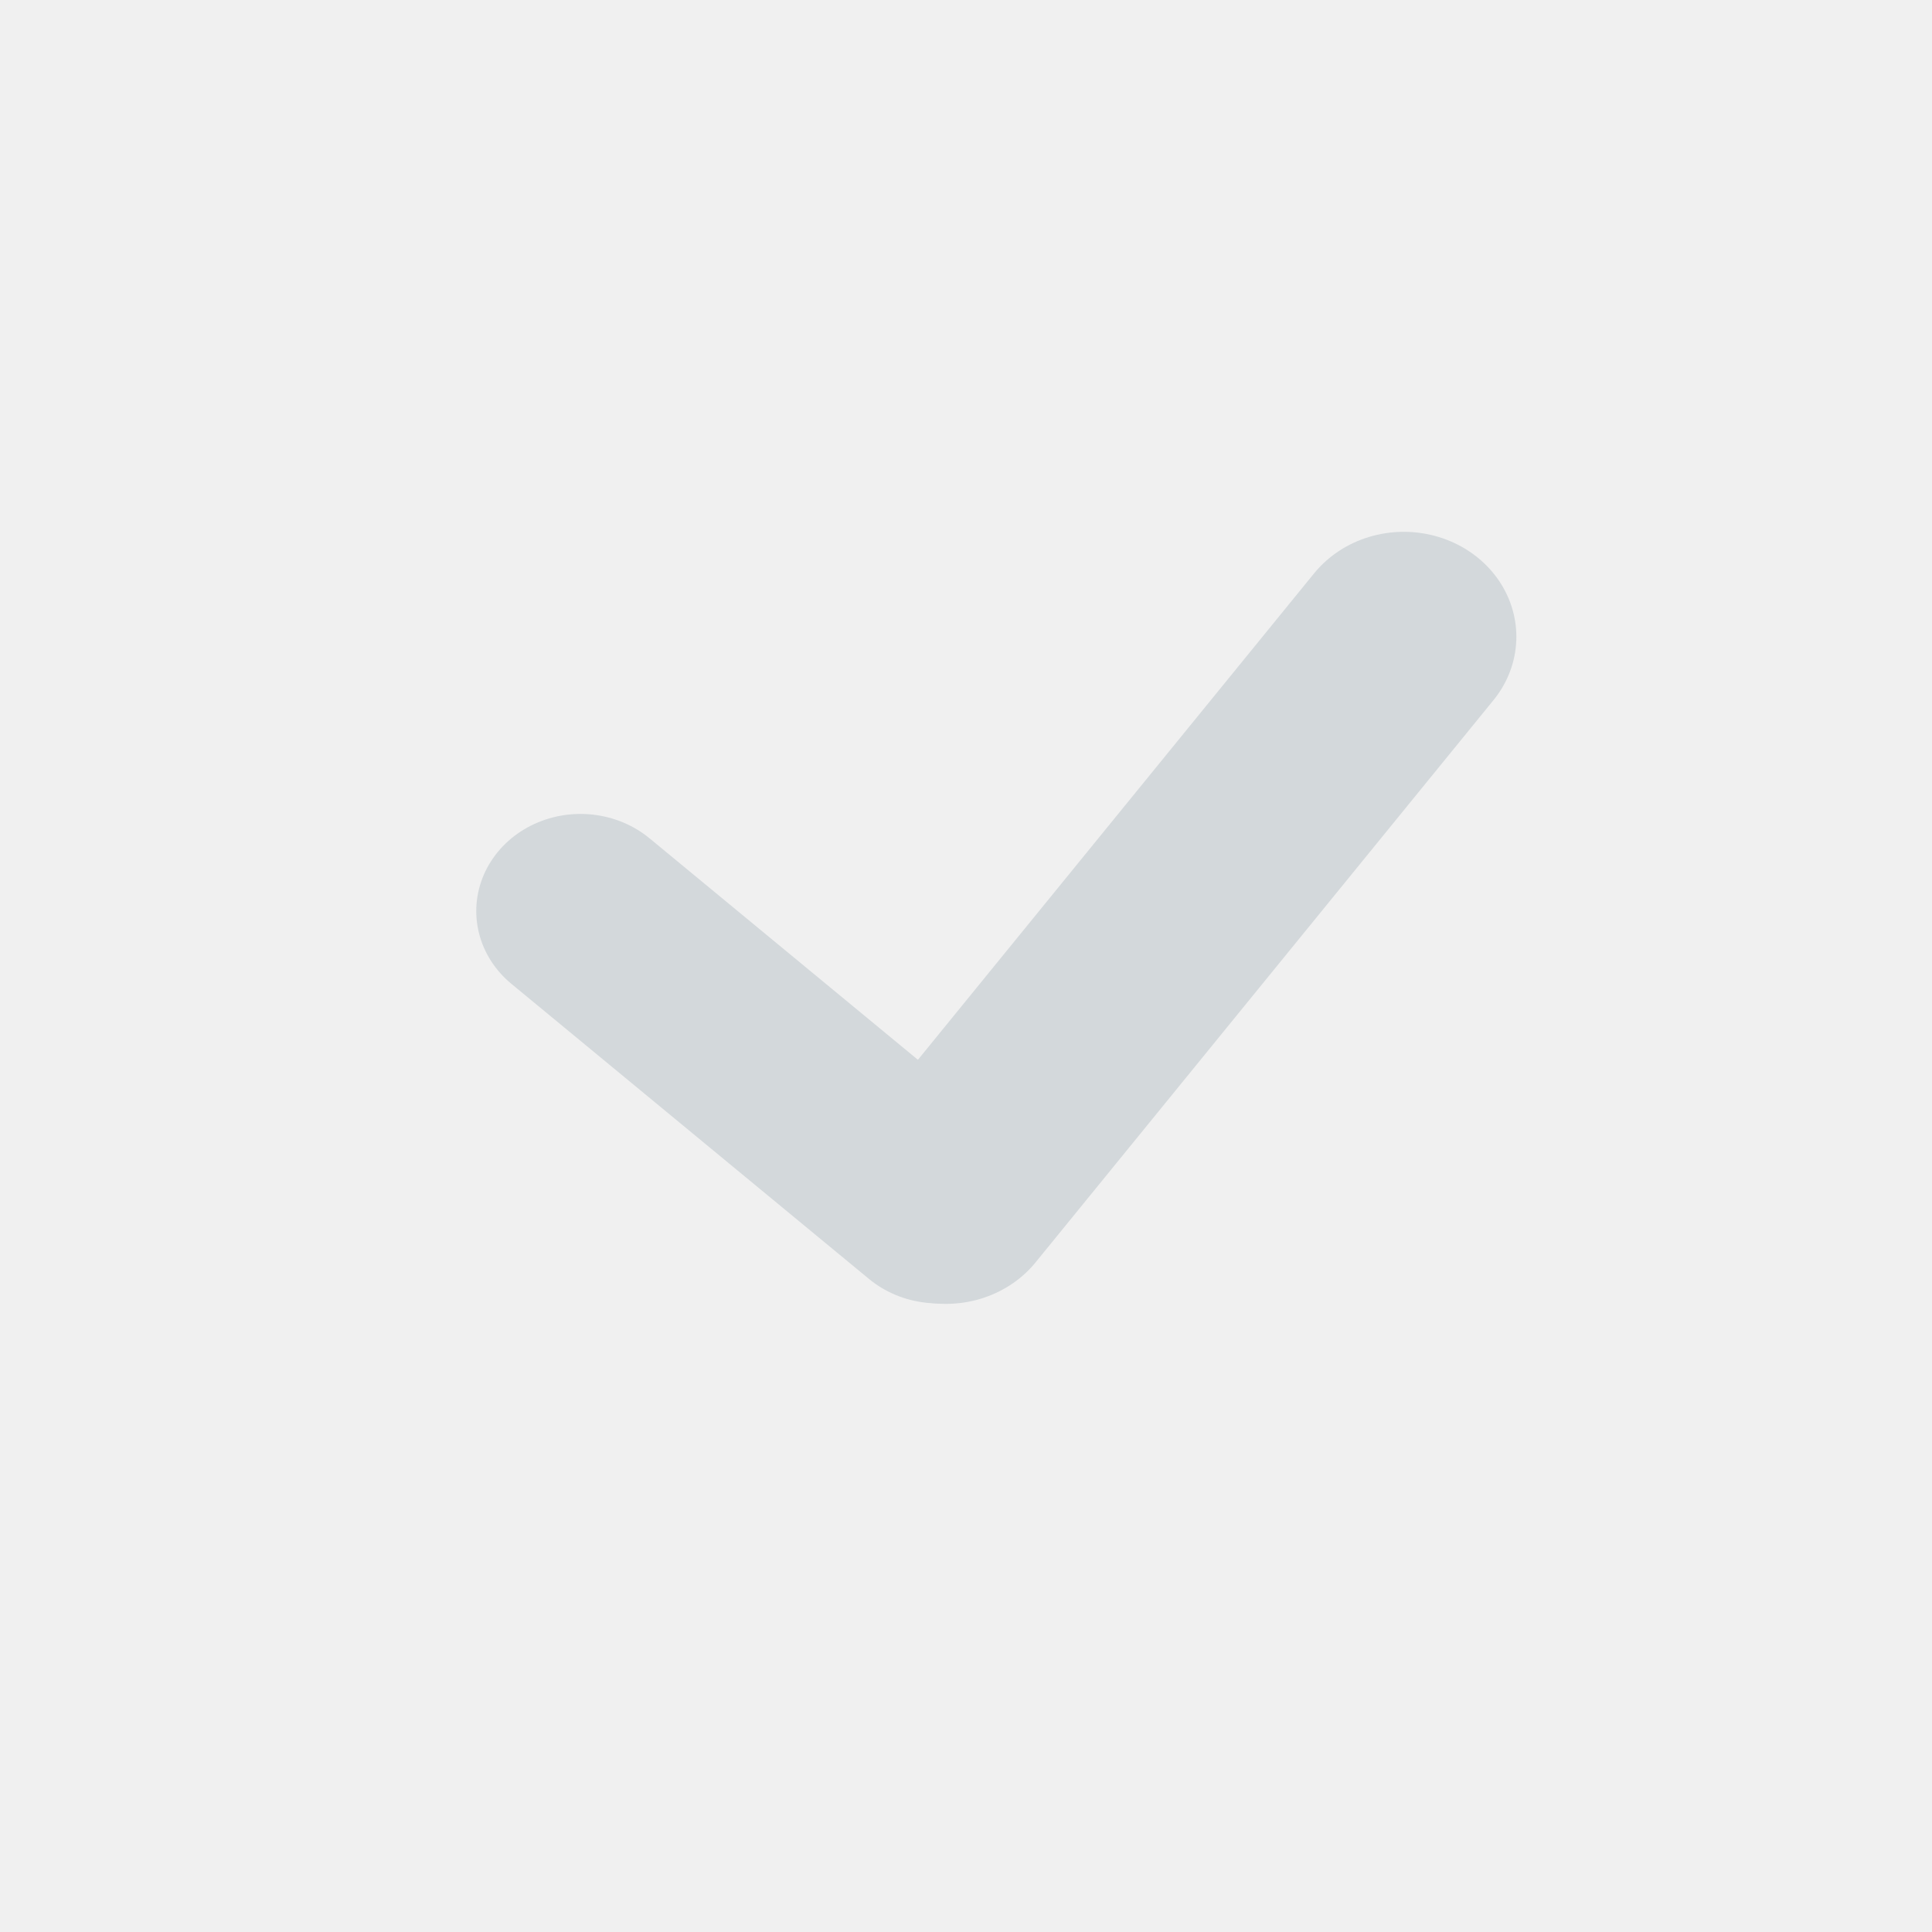
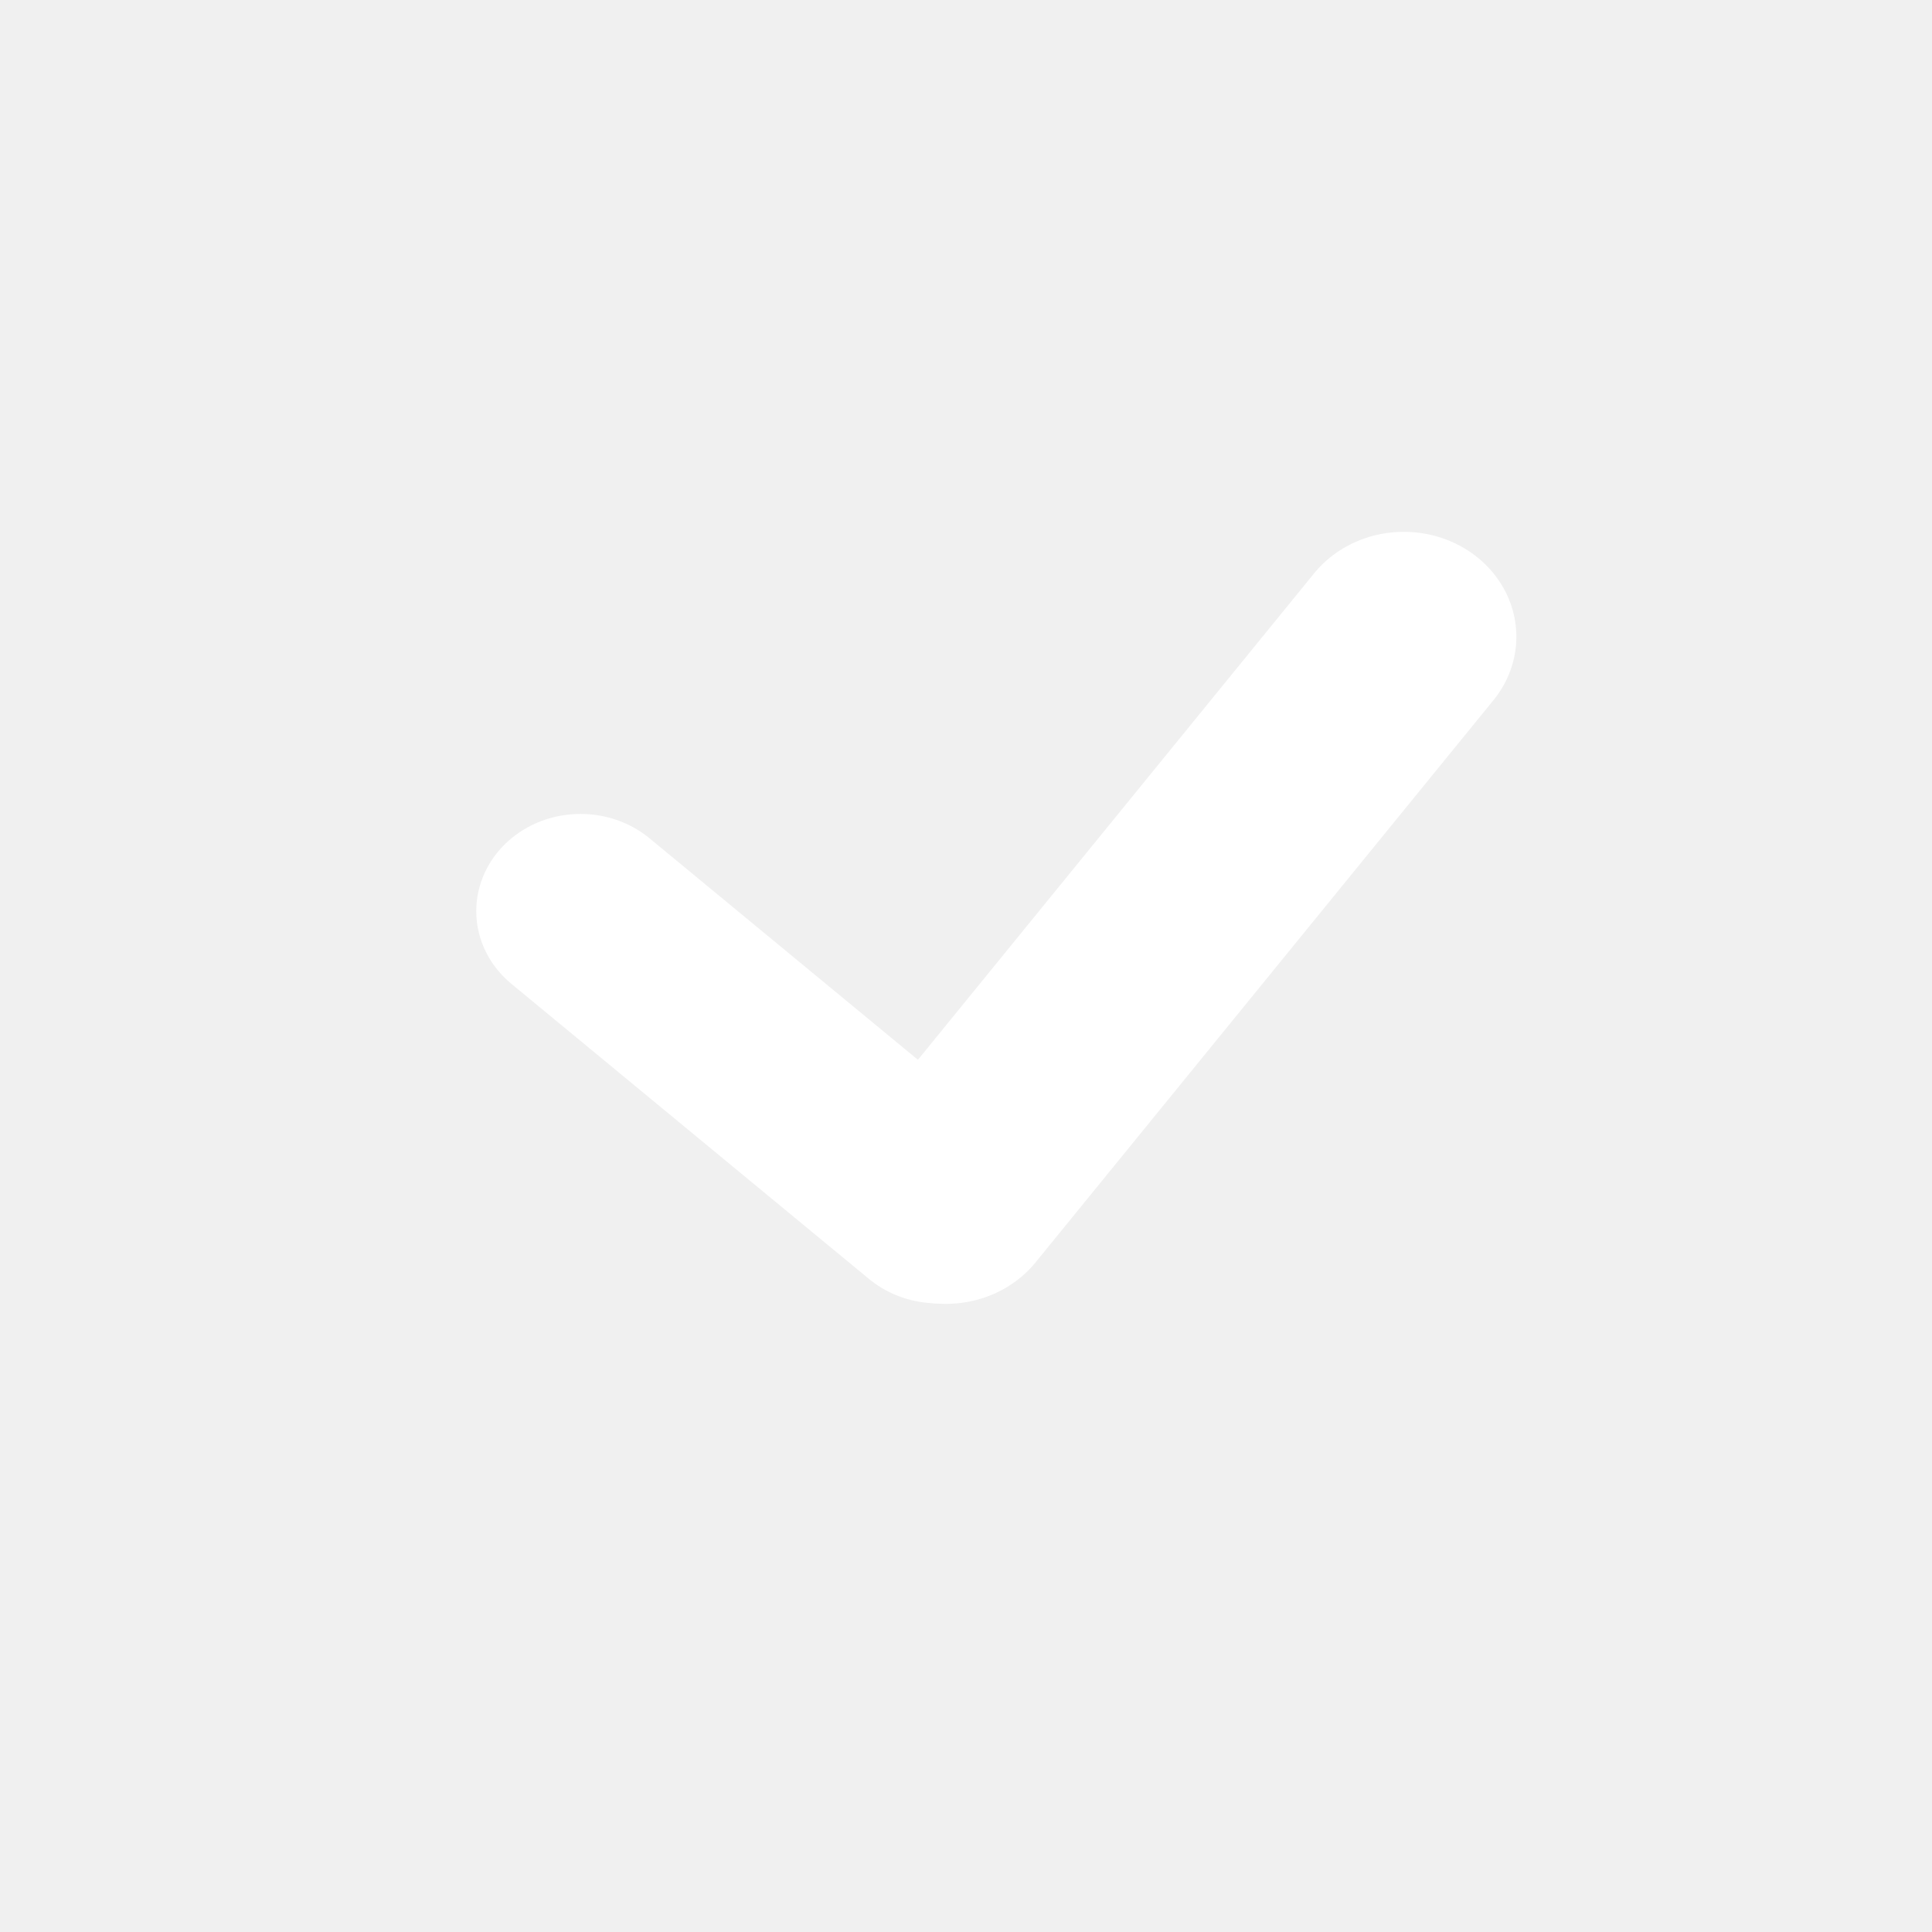
<svg xmlns="http://www.w3.org/2000/svg" width="24" height="24" viewBox="0 0 48 48" version="1.1" id="svg14">
  <defs id="defs18" />
  <g id="g12" transform="matrix(1,0,0,0.9321779,0,1.644963)">
    <g id="g10">
      <rect fill-opacity="0.01" fill="#ffffff" x="0" y="0" width="48" height="48" stroke-width="4" stroke="none" fill-rule="evenodd" id="rect2" />z
      <path d="M 4.976,6.593 24.118,0.594 43.242,6.593 V 25.601 c 0,12.933 -7.706,17.71 -19.13,21.798 v 0 C 12.685,43.312 4.917,38.603 4.941,25.667 Z" stroke="context-fill" stroke-width="4.406" fill="context-fill" fill-rule="nonzero" stroke-linejoin="round" id="path4" />
-       <path d="M 34.877,15.206 23.501,30.19" stroke="#d3d8db" stroke-width="4.448" stroke-linecap="round" stroke-linejoin="round" fill="none" fill-rule="evenodd" id="path6" style="stroke-width:5.593;stroke-linejoin:miter;stroke-miterlimit:6.6;stroke-dasharray:none" />
-       <path d="m 14.422,22.518 8.885,7.866" stroke="#d3d8db" stroke-width="4.344" stroke-linecap="round" stroke-linejoin="round" fill="none" fill-rule="evenodd" id="path8" style="stroke-width:5.179;stroke-miterlimit:4;stroke-dasharray:none;stroke-linejoin:miter" />
+       <path d="M 34.877,15.206 23.501,30.19" stroke="#fff" stroke-width="4.448" stroke-linecap="round" stroke-linejoin="round" fill="none" fill-rule="evenodd" id="path6" style="stroke-width:5.593;stroke-linejoin:miter;stroke-miterlimit:6.6;stroke-dasharray:none" />
+       <path d="m 14.422,22.518 8.885,7.866" stroke="#fff" stroke-width="4.344" stroke-linecap="round" stroke-linejoin="round" fill="none" fill-rule="evenodd" id="path8" style="stroke-width:5.179;stroke-miterlimit:4;stroke-dasharray:none;stroke-linejoin:miter" />
    </g>
  </g>
</svg>
